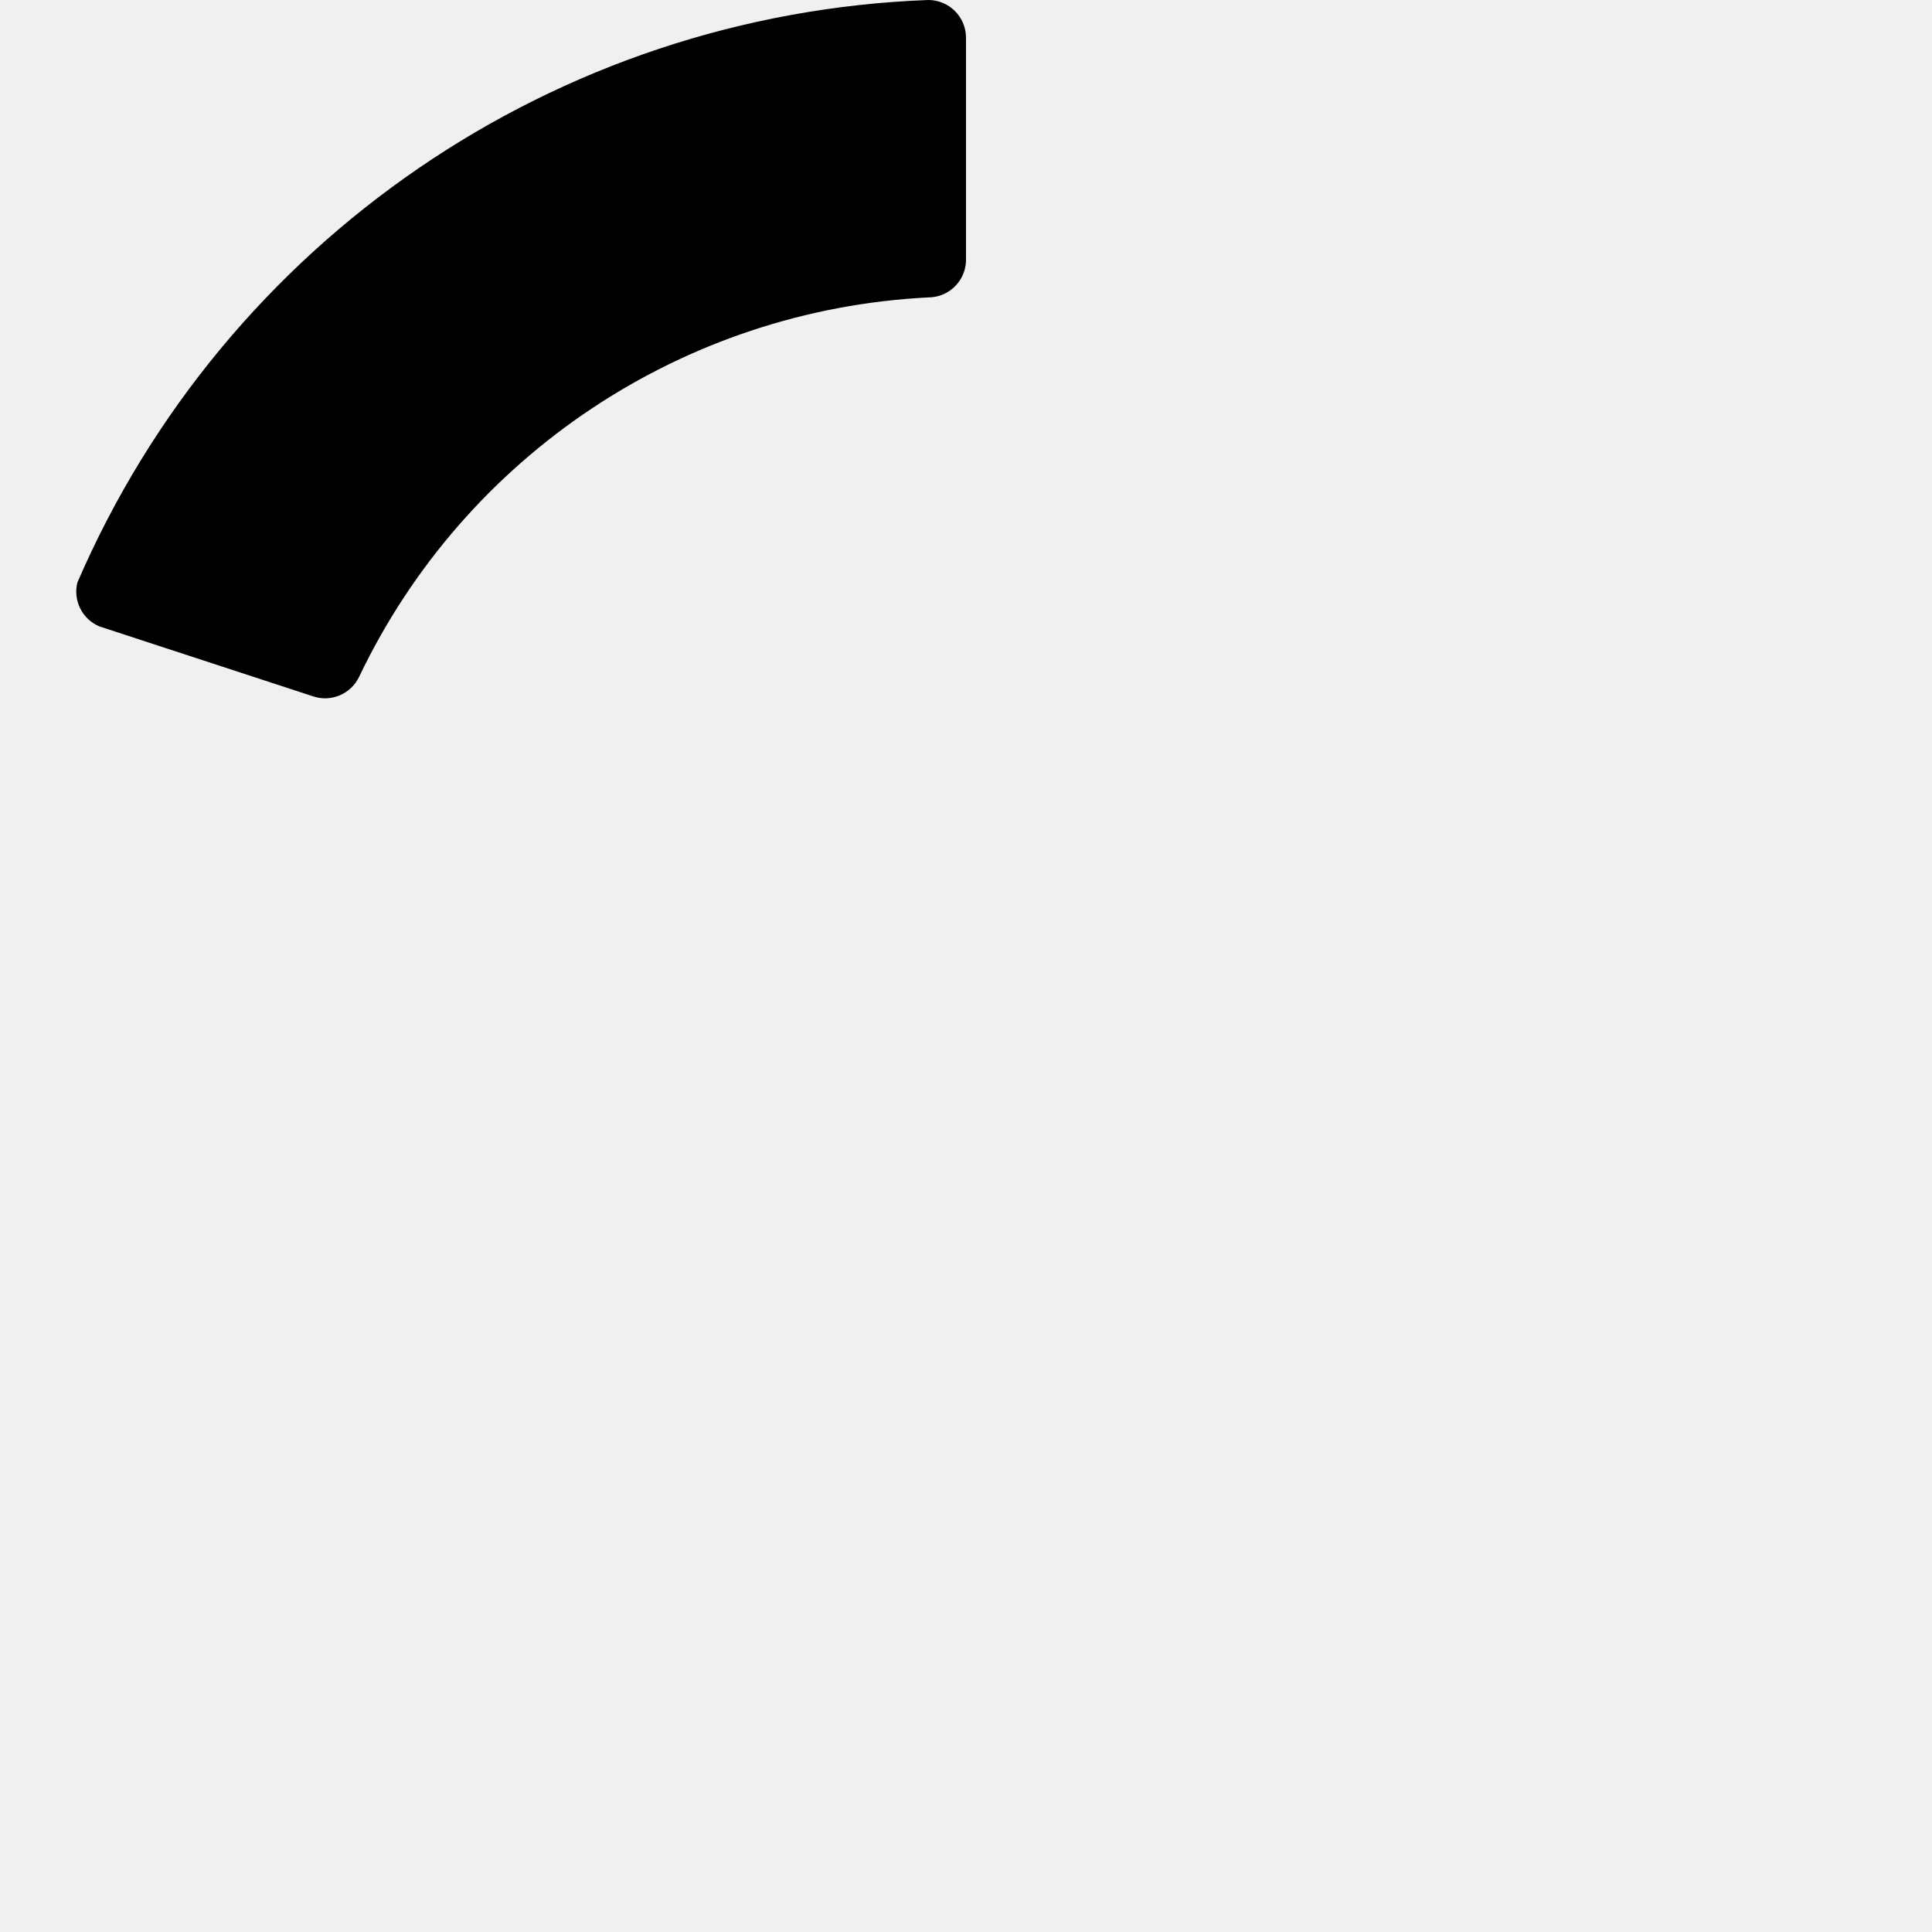
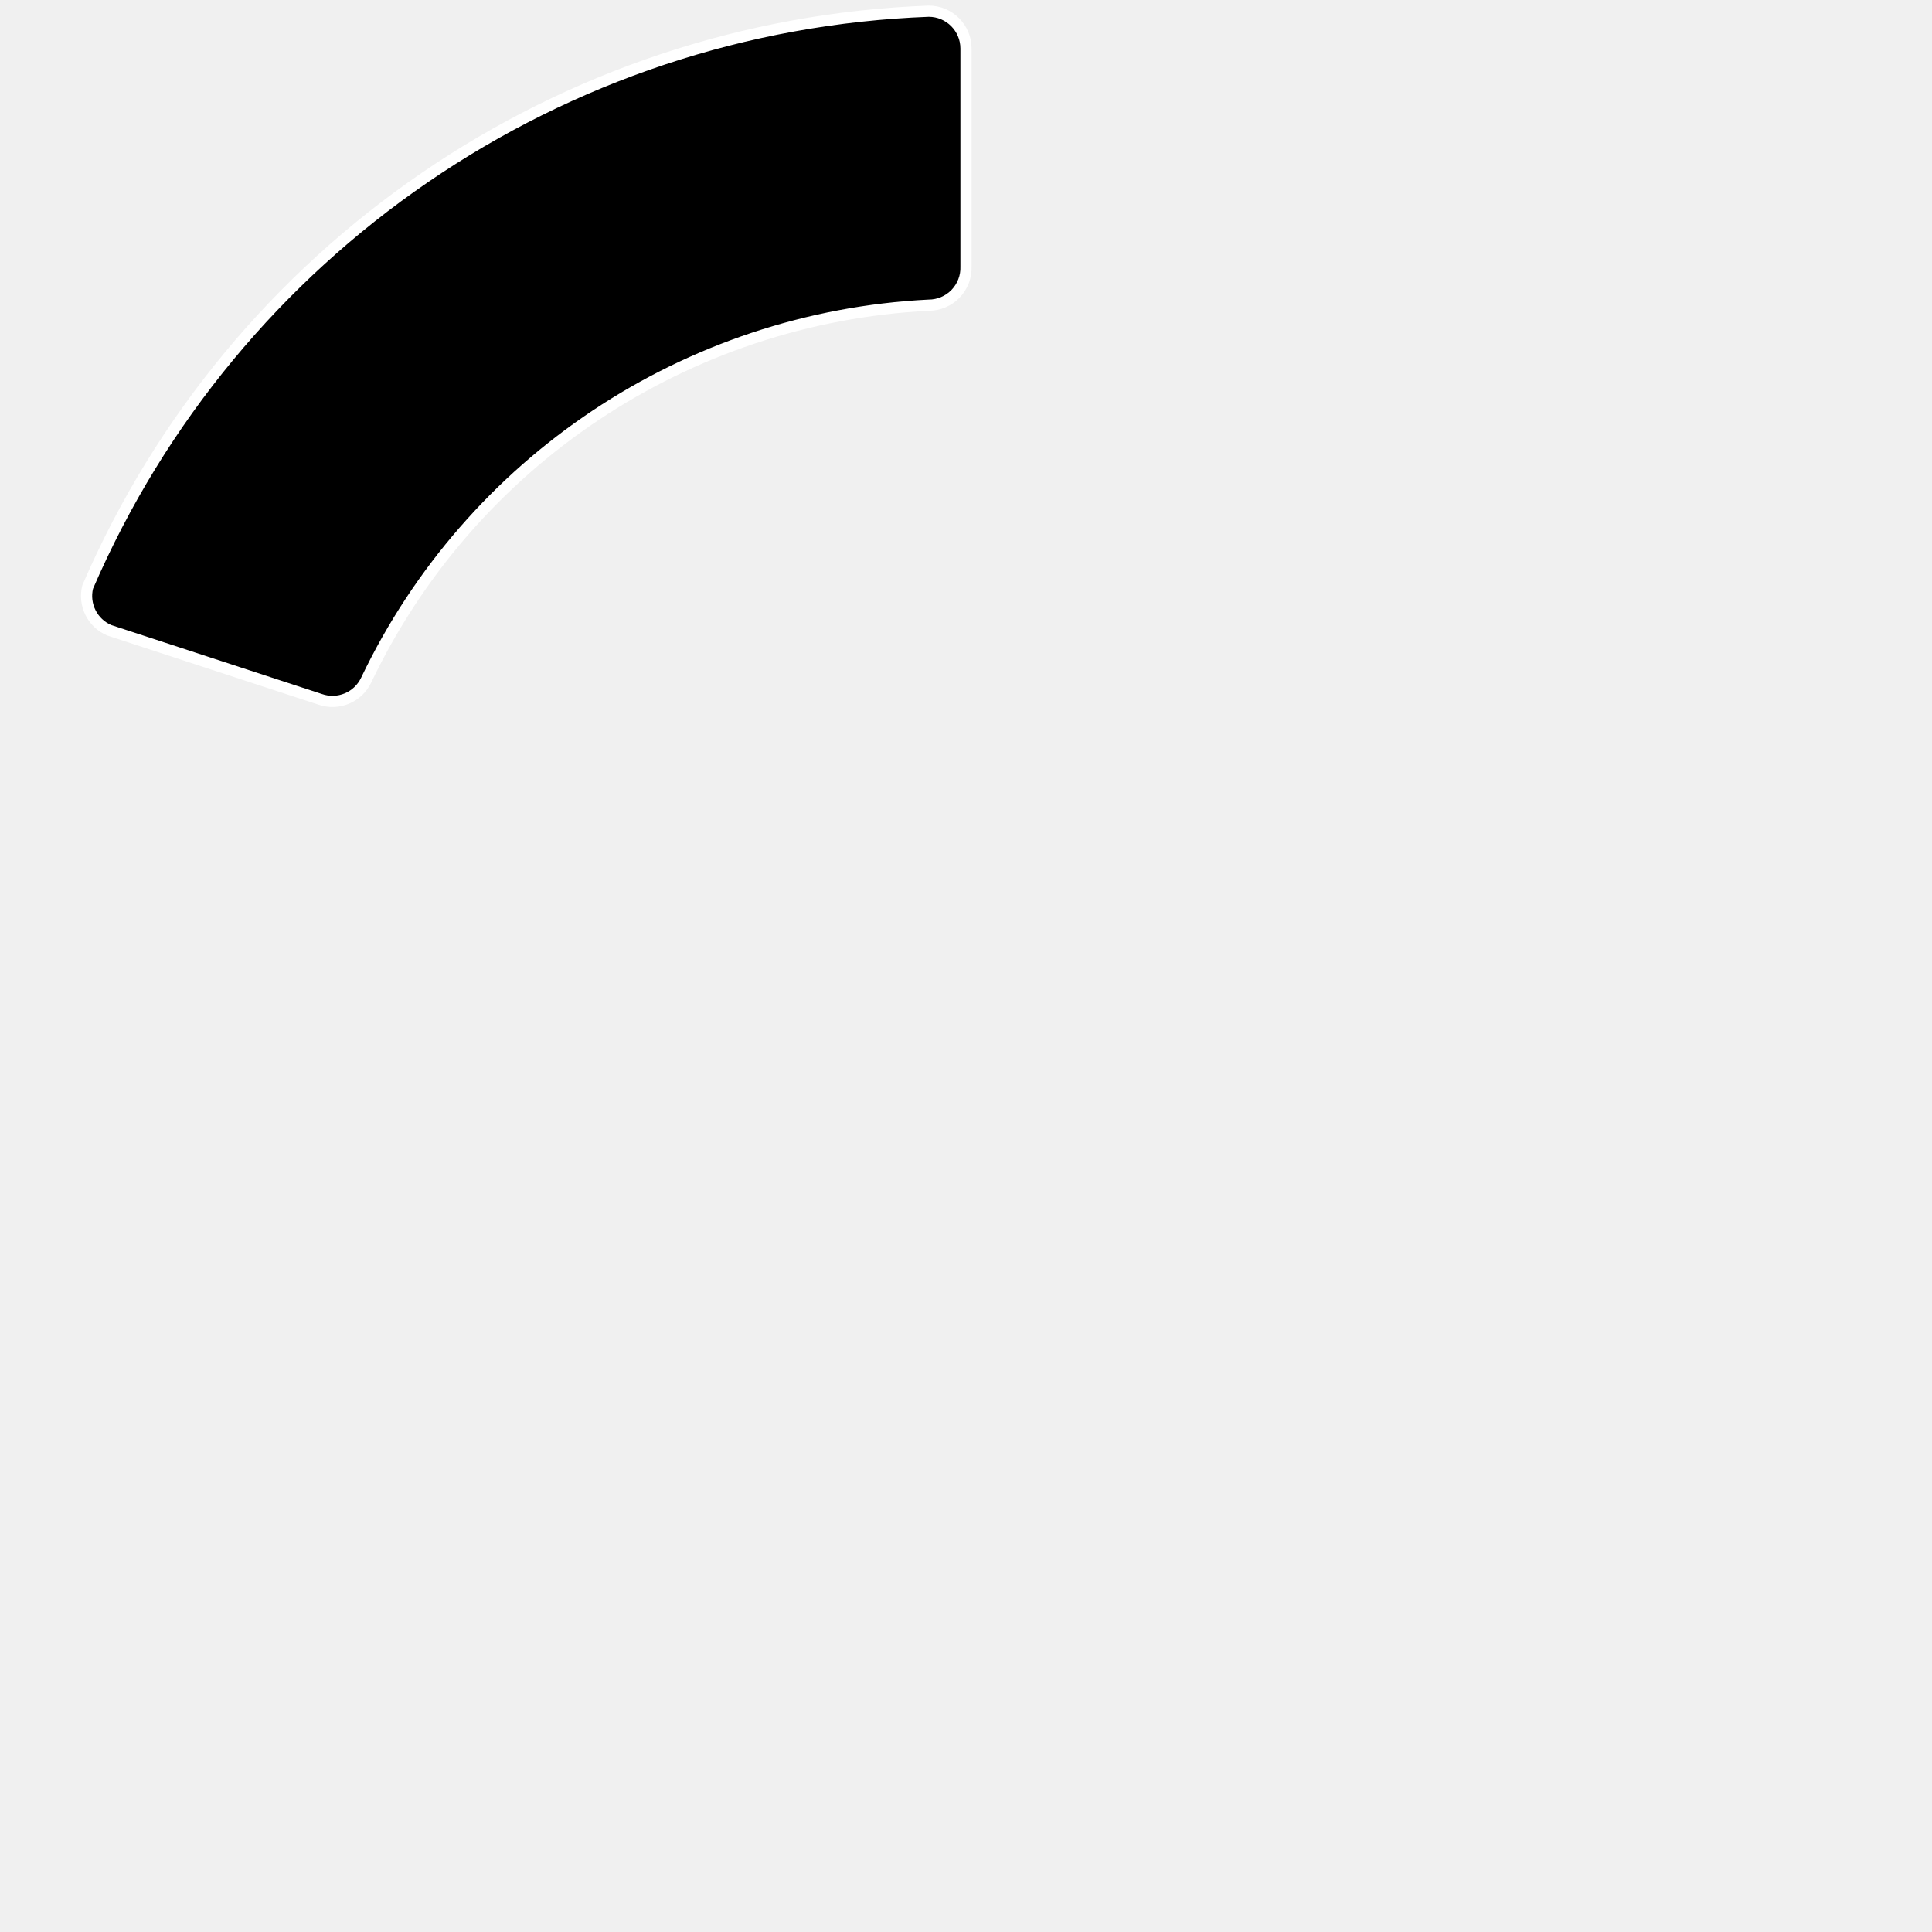
- <svg xmlns="http://www.w3.org/2000/svg" width="512" height="512" viewBox=" 0 0 512 512">
+ <svg xmlns="http://www.w3.org/2000/svg" width="518" height="518" viewBox=" -3 -3 518 518" stroke="white" stroke-width="3">
  <path d="M 256 10 A 10 10 0 0 0 246 0 A 256 256 0 0 0 20.5 154.392 A 10 10 0 0 0 26.33 166 L 82.8 184.484 A 10 10 0 0 0 95.2 179.3 A 177 177 0 0 1 246 78.82 A 10 10 0 0 0 256 68.451 Z " />
  <g id="grid-markers">
    
    

    
    

    
    
  </g>
</svg>
